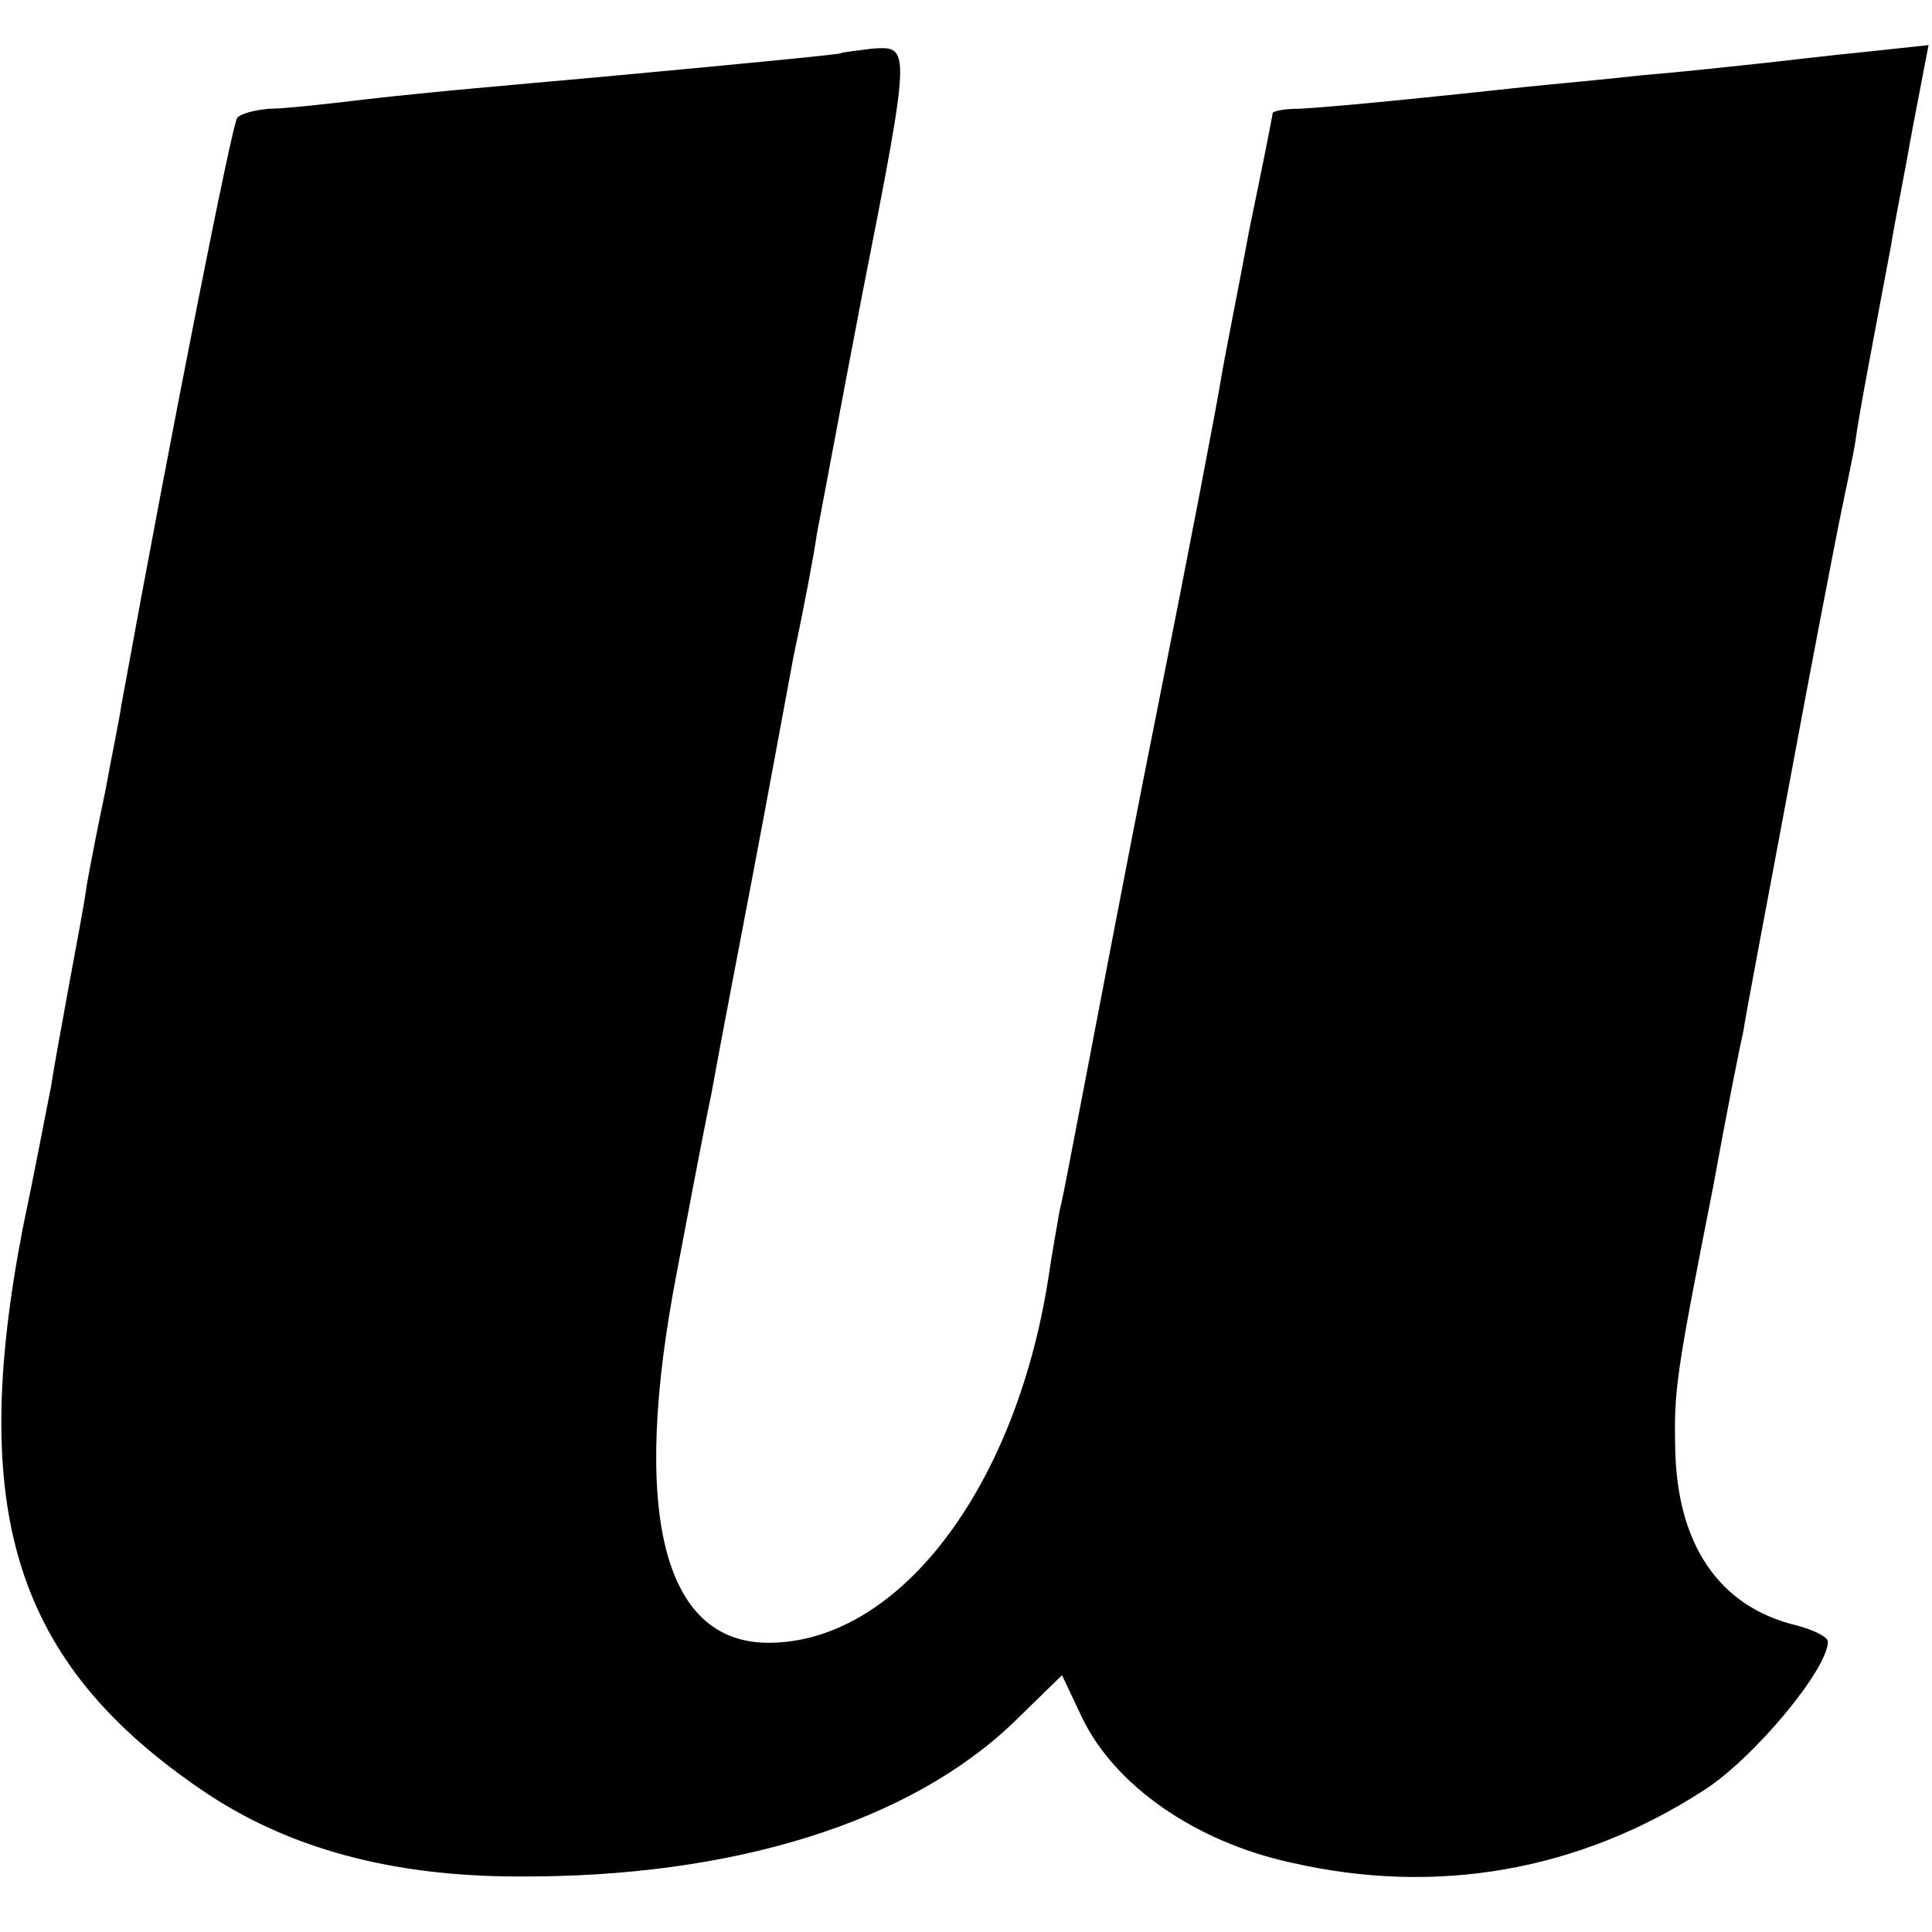
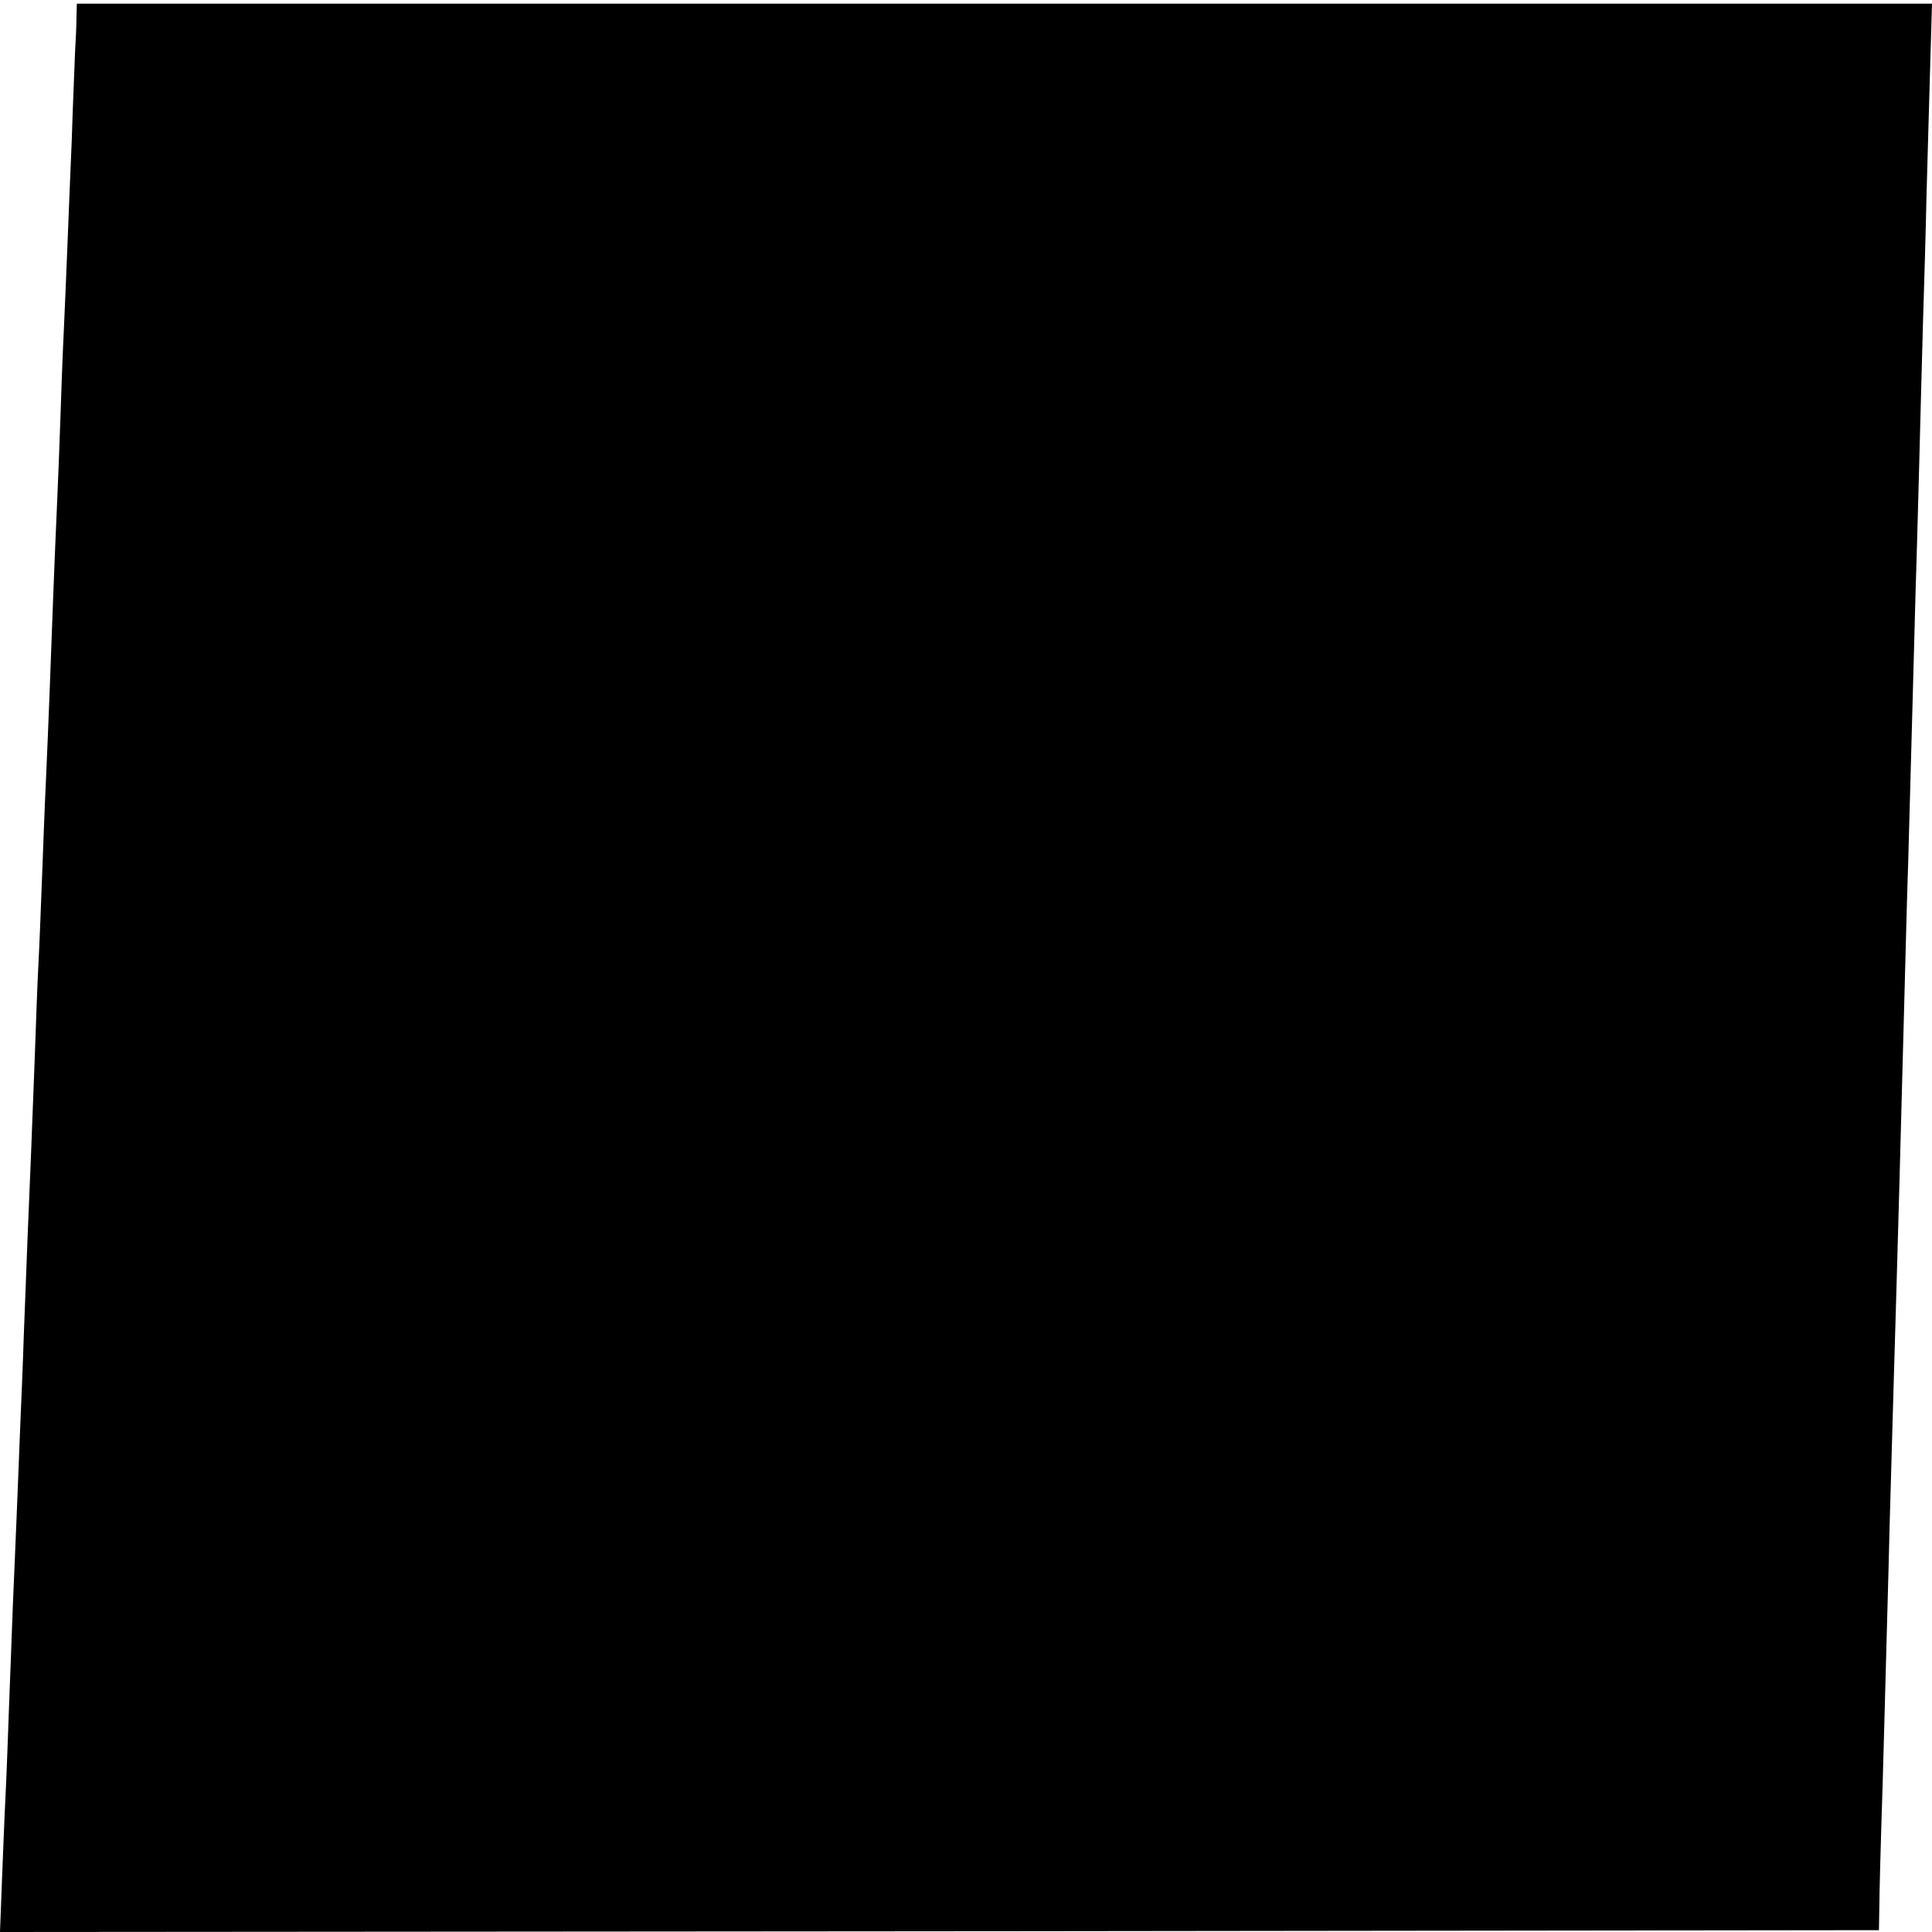
- <svg xmlns="http://www.w3.org/2000/svg" version="1.0" width="167pt" height="167pt" viewBox="0 0 167 167" preserveAspectRatio="xMidYMid meet">
-   <g transform="translate(0,167) scale(0.1,-0.1)" fill="#000000" stroke="none">
-     <path d="M727 1624 c-2 -1 -62 -7 -202 -20 -88 -8 -149 -13 -210 -20 -33 -4 -70 -8 -82 -8 -12 -1 -25 -4 -28 -8 -4 -4 -55 -260 -100 -507 -2 -14 -9 -47 -14 -75 -6 -28 -13 -64 -16 -81 -2 -16 -10 -57 -16 -90 -6 -33 -13 -71 -15 -85 -3 -14 -13 -68 -24 -120 -48 -247 -7 -377 154 -487 73 -50 163 -75 274 -75 186 -1 339 47 429 134 l41 40 17 -36 c28 -59 98 -108 181 -126 126 -29 249 -7 356 62 43 27 108 105 108 129 0 4 -12 10 -27 14 -67 16 -104 70 -105 155 -1 49 1 63 33 225 11 61 23 121 26 134 2 14 20 108 39 210 19 103 39 206 44 231 5 25 12 56 14 70 3 22 12 69 31 170 2 14 11 58 18 98 l14 73 -56 -6 c-31 -3 -72 -8 -91 -10 -19 -2 -64 -7 -100 -10 -36 -4 -81 -8 -100 -10 -129 -14 -178 -18 -197 -19 -13 0 -23 -2 -23 -4 0 -2 -9 -47 -20 -100 -10 -54 -22 -113 -25 -132 -3 -19 -28 -150 -56 -290 -28 -140 -56 -289 -64 -330 -8 -41 -16 -85 -19 -96 -2 -12 -7 -39 -10 -60 -29 -183 -131 -315 -243 -314 -90 1 -118 113 -78 320 9 47 22 117 30 155 7 39 23 122 35 185 12 63 28 150 36 193 9 42 18 90 20 105 3 15 20 107 39 206 43 218 42 216 9 214 -14 -2 -26 -3 -27 -4z" />
+ <svg xmlns="http://www.w3.org/2000/svg" version="1.0" width="528pt" height="528pt" viewBox="0 0 528 528" preserveAspectRatio="xMidYMid meet">
+   <g transform="translate(0,528) scale(0.1,-0.1)" fill="#000000" stroke="none">
+     <path d="M209 5233 c0 -21 -2 -65 -4 -98 -1 -33 -6 -141 -9 -240 -9 -209 -12 -305 -21 -505 -4 -80 -8 -194 -10 -255 -2 -60 -6 -164 -9 -230 -3 -66 -8 -185 -11 -265 -6 -168 -13 -349 -20 -505 -3 -60 -7 -173 -10 -250 -3 -77 -7 -185 -10 -240 -3 -55 -7 -170 -10 -255 -8 -210 -13 -339 -20 -500 -3 -74 -7 -191 -10 -260 -2 -69 -7 -183 -10 -255 -3 -71 -7 -184 -10 -250 -3 -66 -7 -172 -10 -235 -2 -63 -7 -182 -10 -265 -3 -82 -7 -197 -10 -255 -3 -58 -7 -165 -10 -238 l-5 -132 2568 2 2567 3 1 60 c0 33 4 184 9 335 4 151 9 316 10 365 1 50 6 203 9 340 4 138 9 311 11 385 10 330 23 807 30 1080 3 113 7 273 10 355 2 83 7 247 10 365 3 118 8 285 10 370 3 85 7 243 10 350 3 107 7 276 10 375 3 99 8 261 10 360 3 99 7 258 10 353 l5 172 -2535 0 -2535 0 -1 -37z" />
  </g>
</svg>
